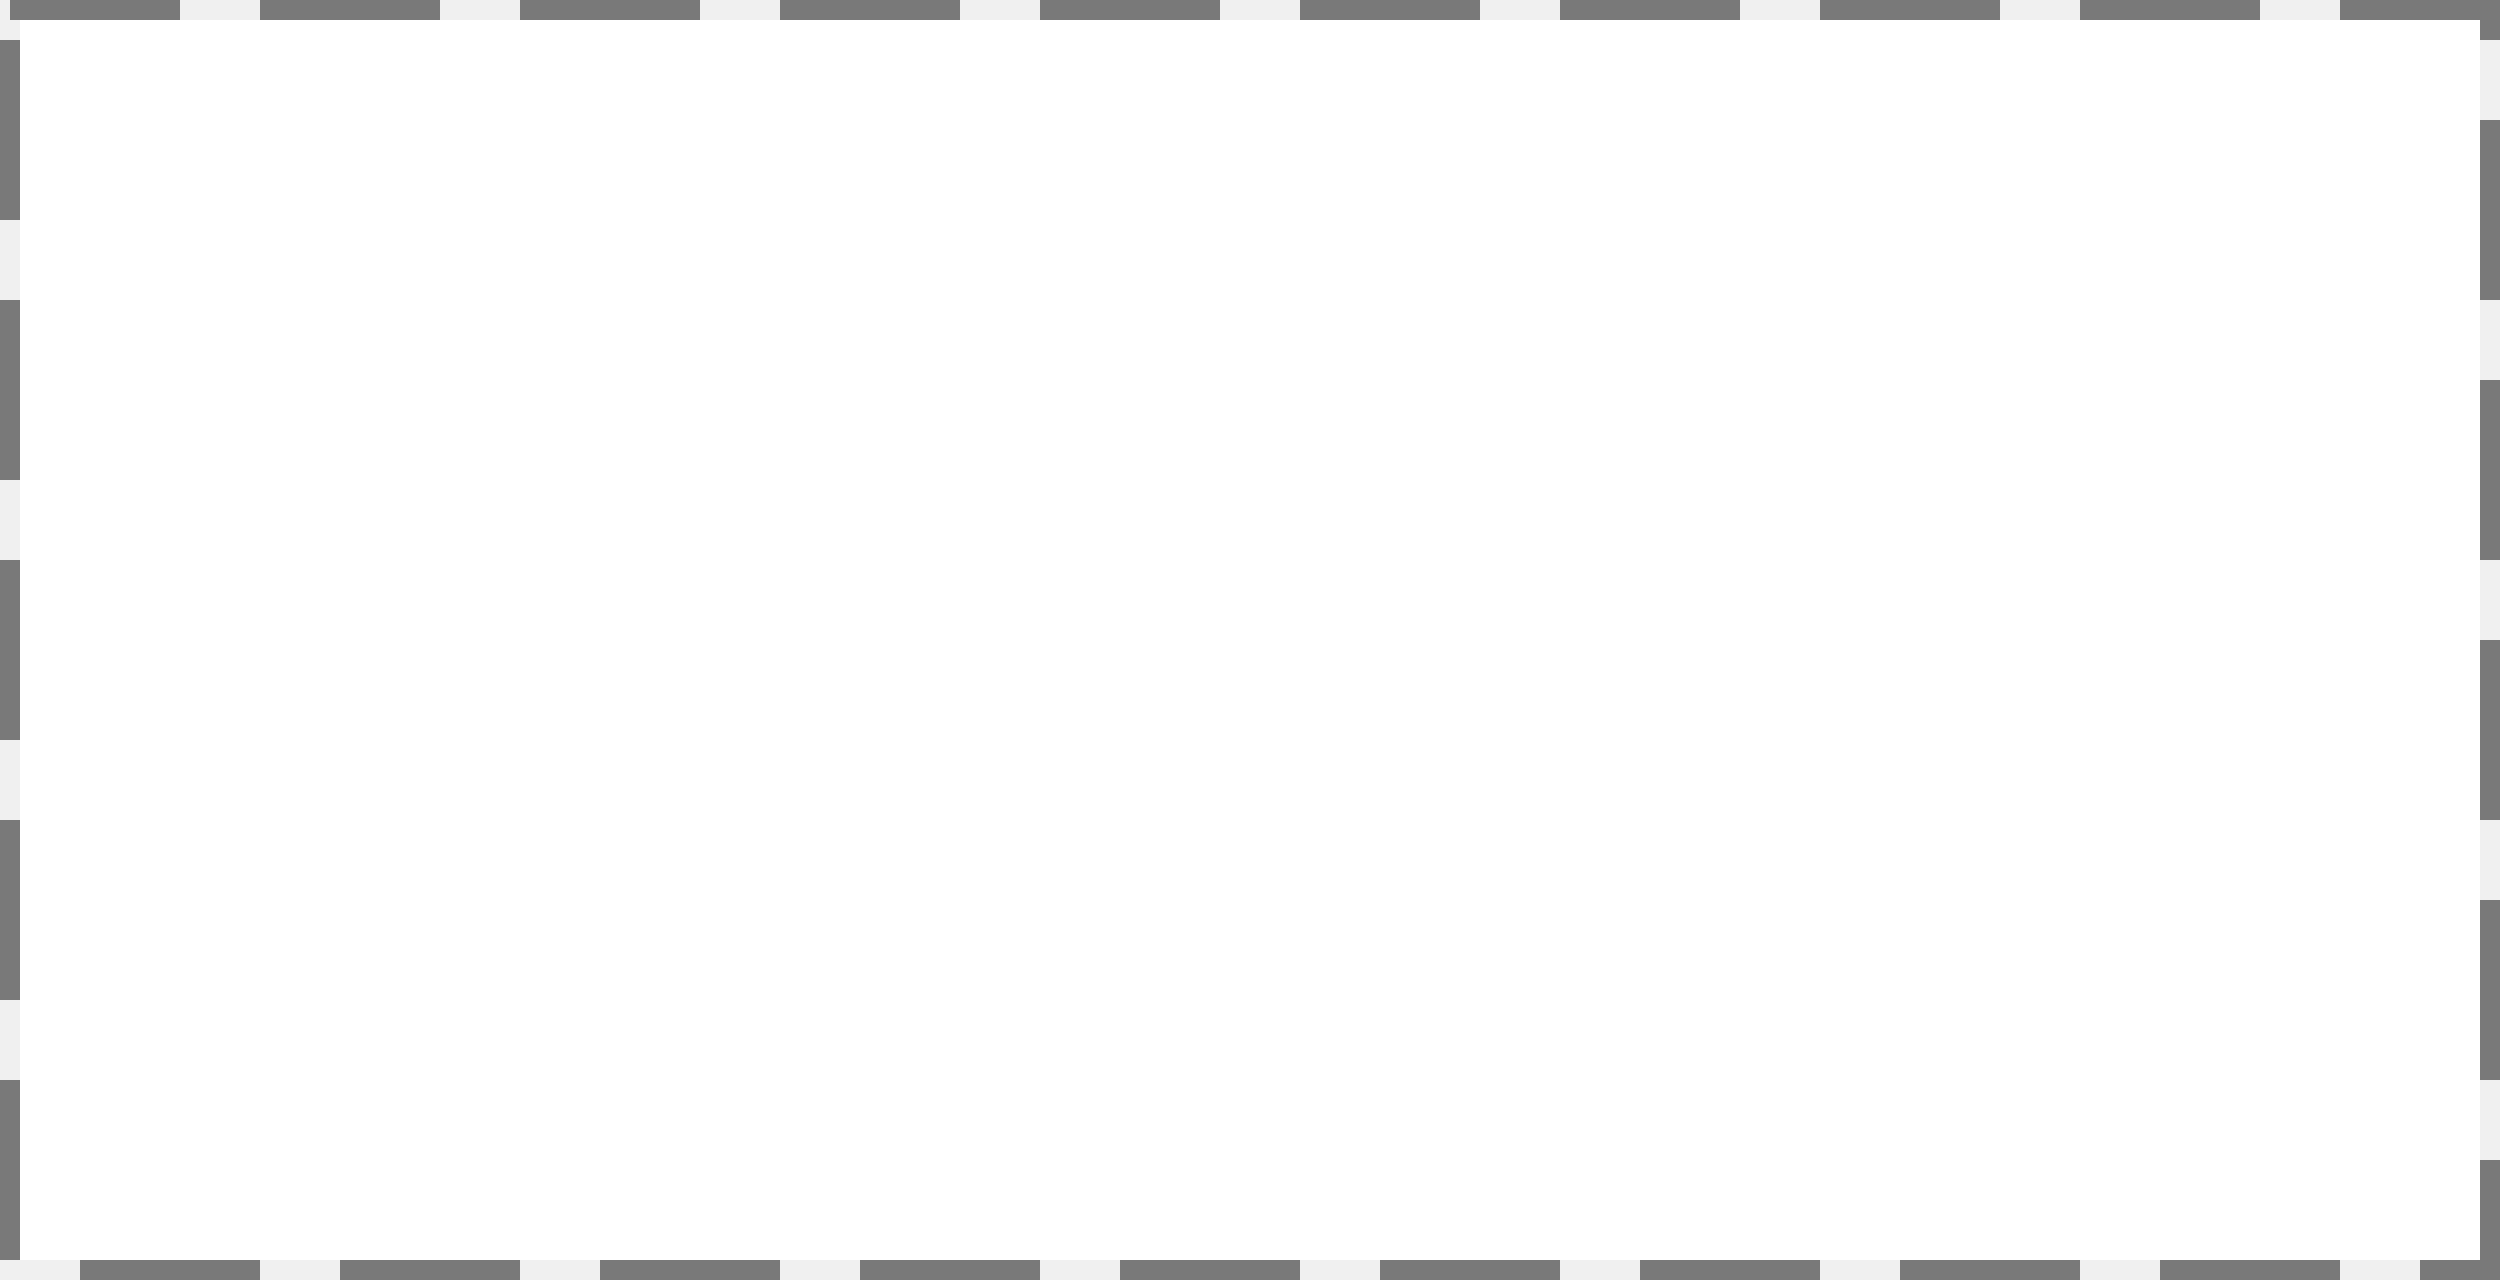
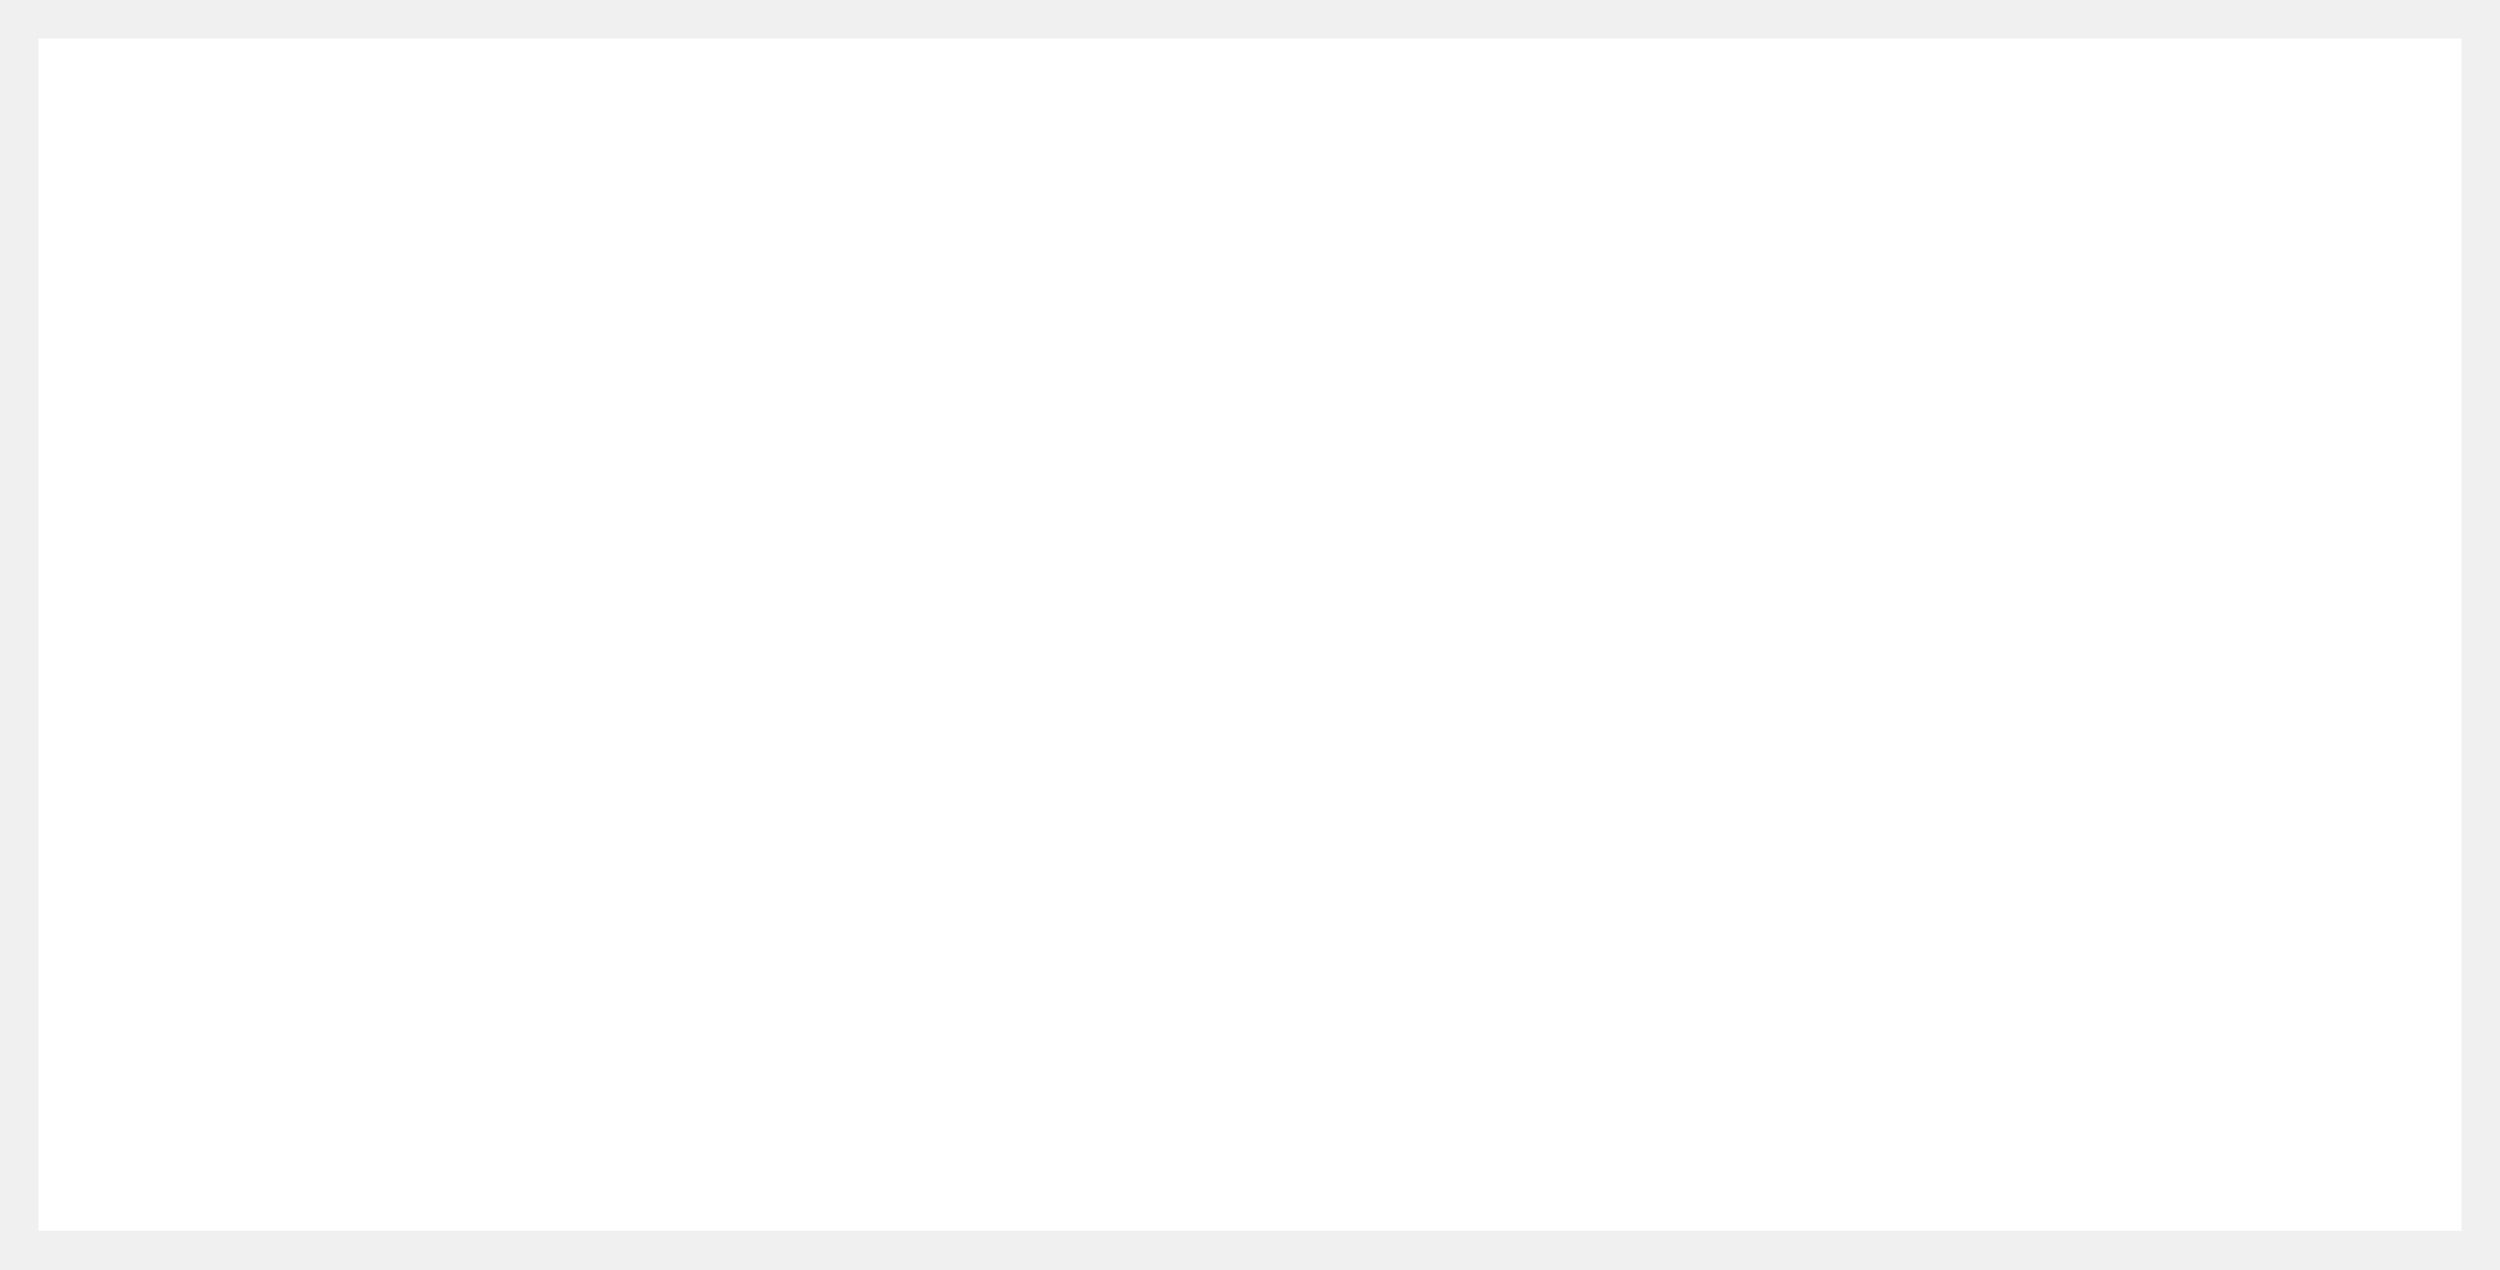
- <svg xmlns="http://www.w3.org/2000/svg" version="1.1" width="125px" height="64px">
-   <g transform="matrix(1 0 0 1 -942 -832 )">
-     <path d="M 943 833  L 1066 833  L 1066 895  L 943 895  L 943 833  Z " fill-rule="nonzero" fill="#ffffff" stroke="none" />
-     <path d="M 942.5 832.5  L 1066.5 832.5  L 1066.5 895.5  L 942.5 895.5  L 942.5 832.5  Z " stroke-width="1" stroke-dasharray="9,4" stroke="#797979" fill="none" stroke-dashoffset="0.5" />
+ <svg xmlns="http://www.w3.org/2000/svg" version="1.1" width="65px" height="33px">
+   <g transform="matrix(1 0 0 1 -1128 -448 )">
+     <path d="M 1129 449  L 1192 449  L 1192 480  L 1129 480  L 1129 449  Z " fill-rule="nonzero" fill="#ffffff" stroke="none" />
  </g>
</svg>
